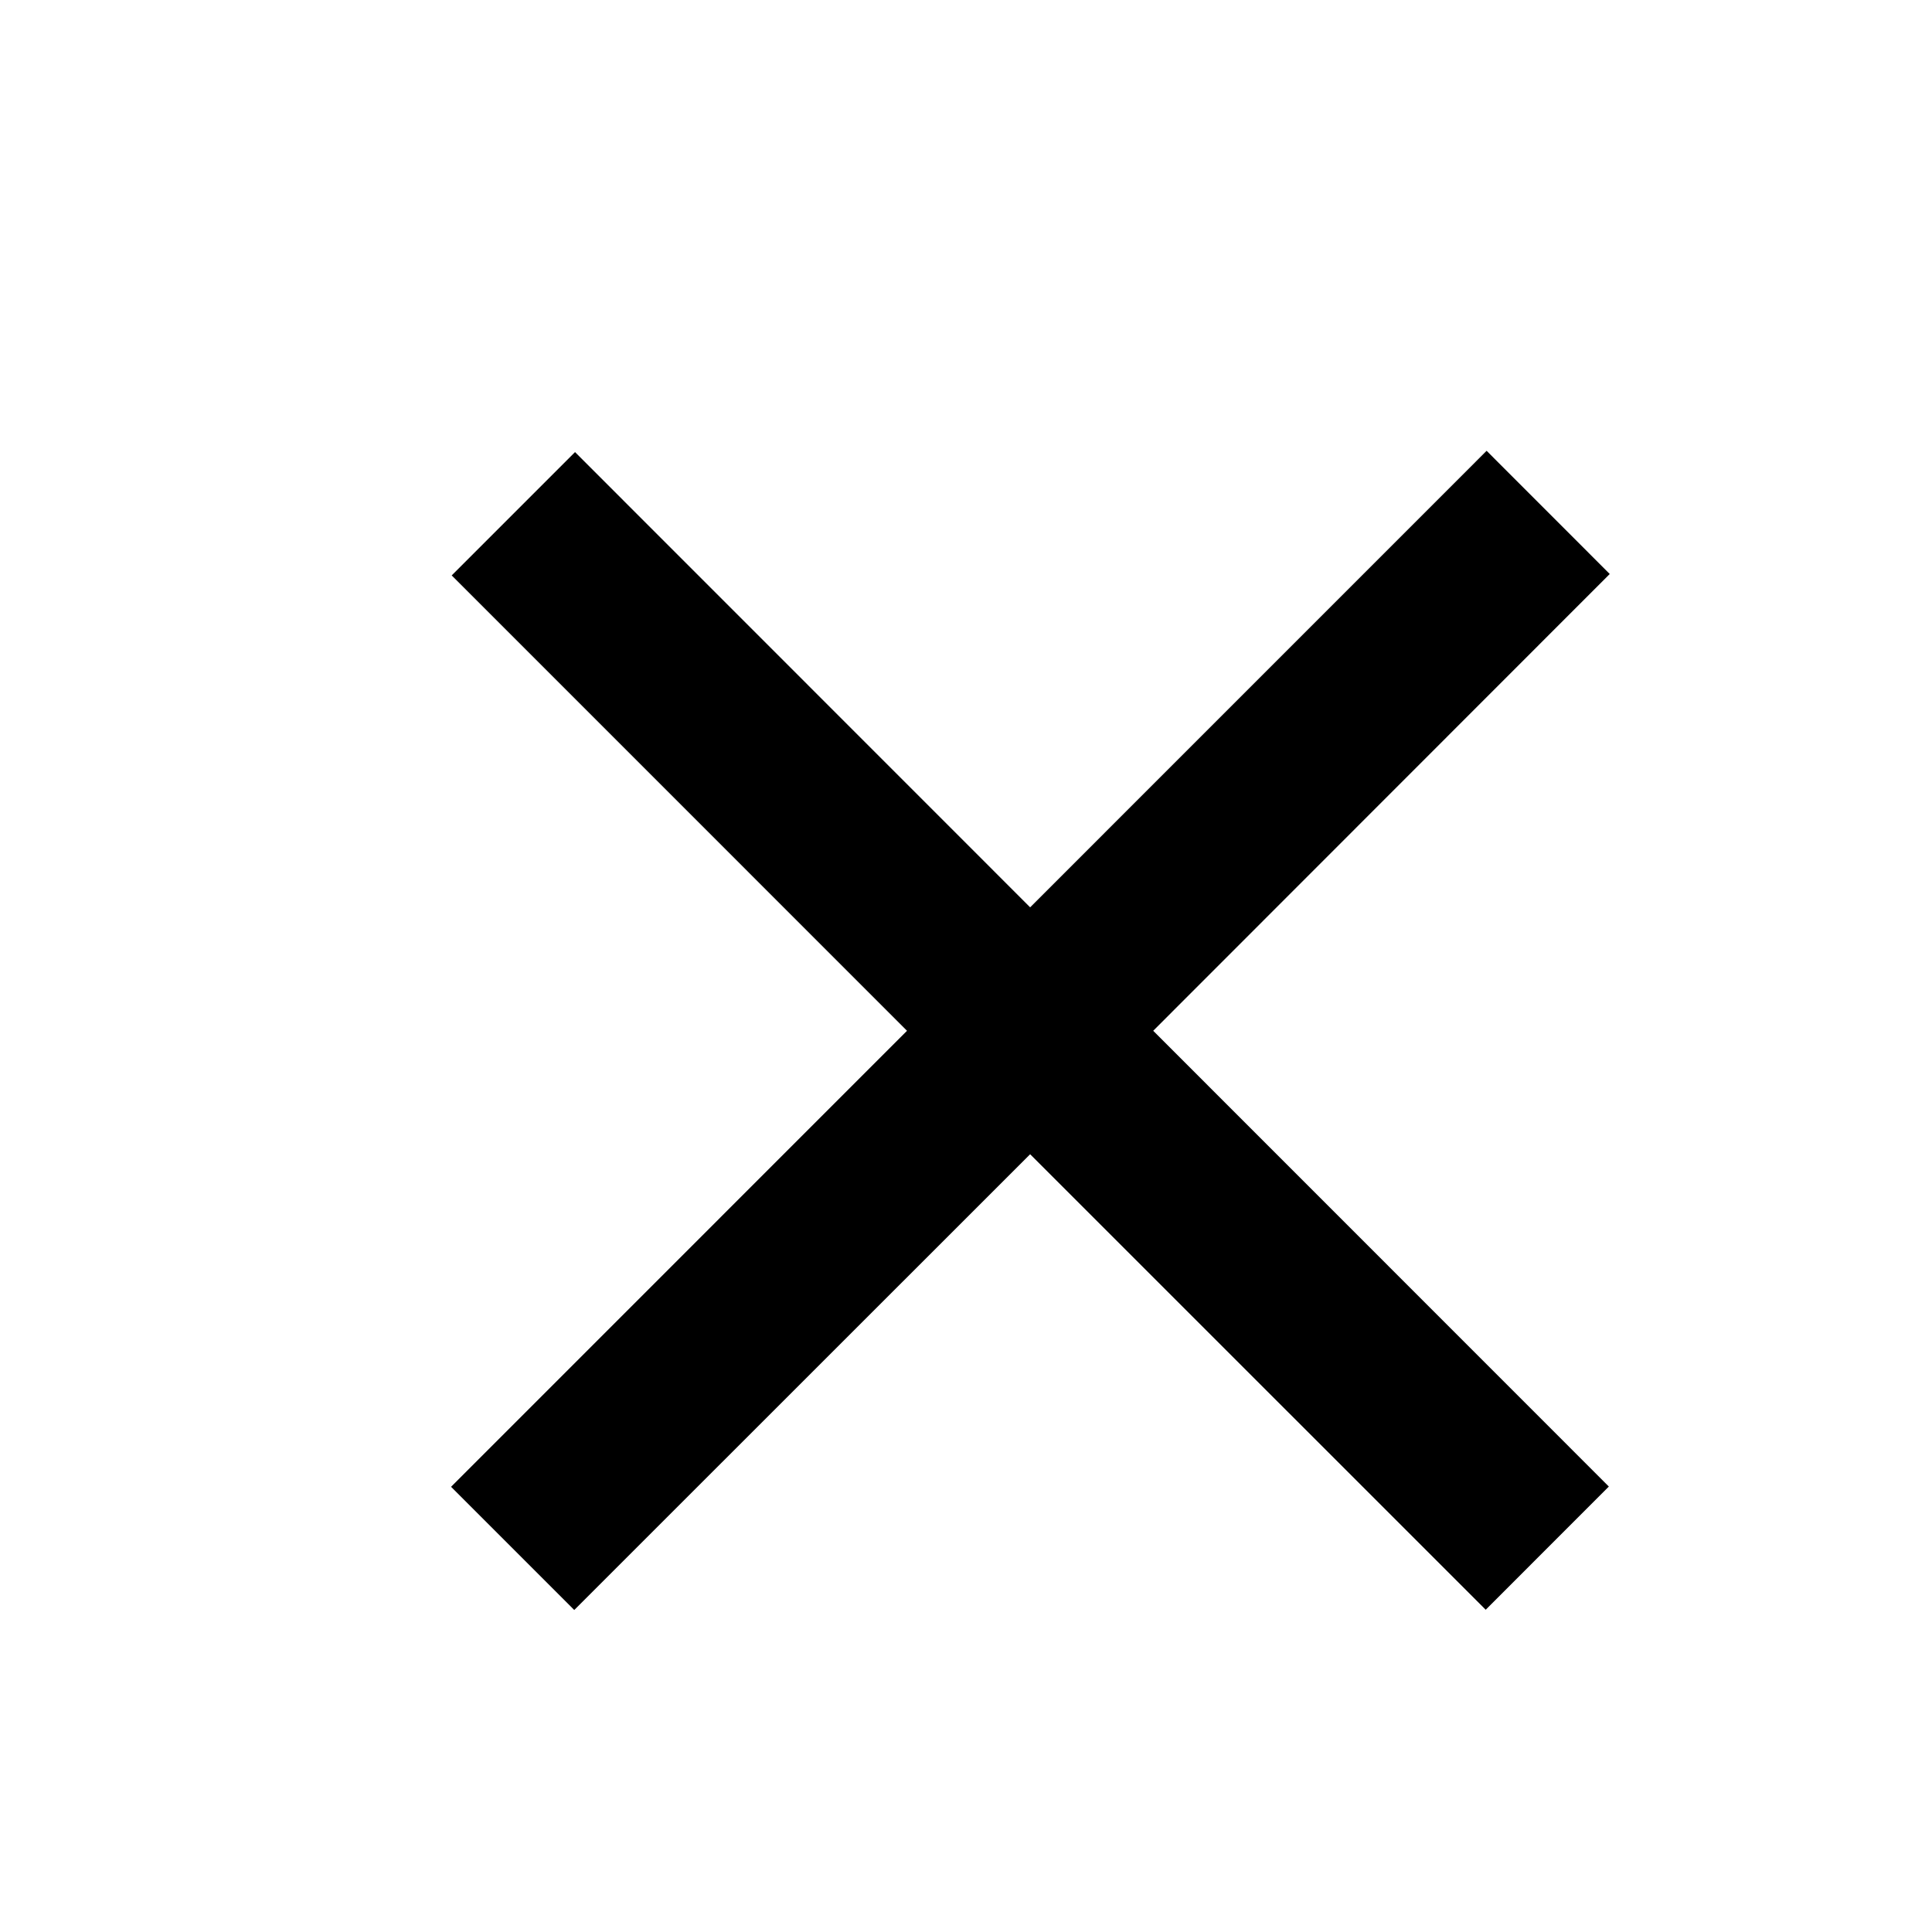
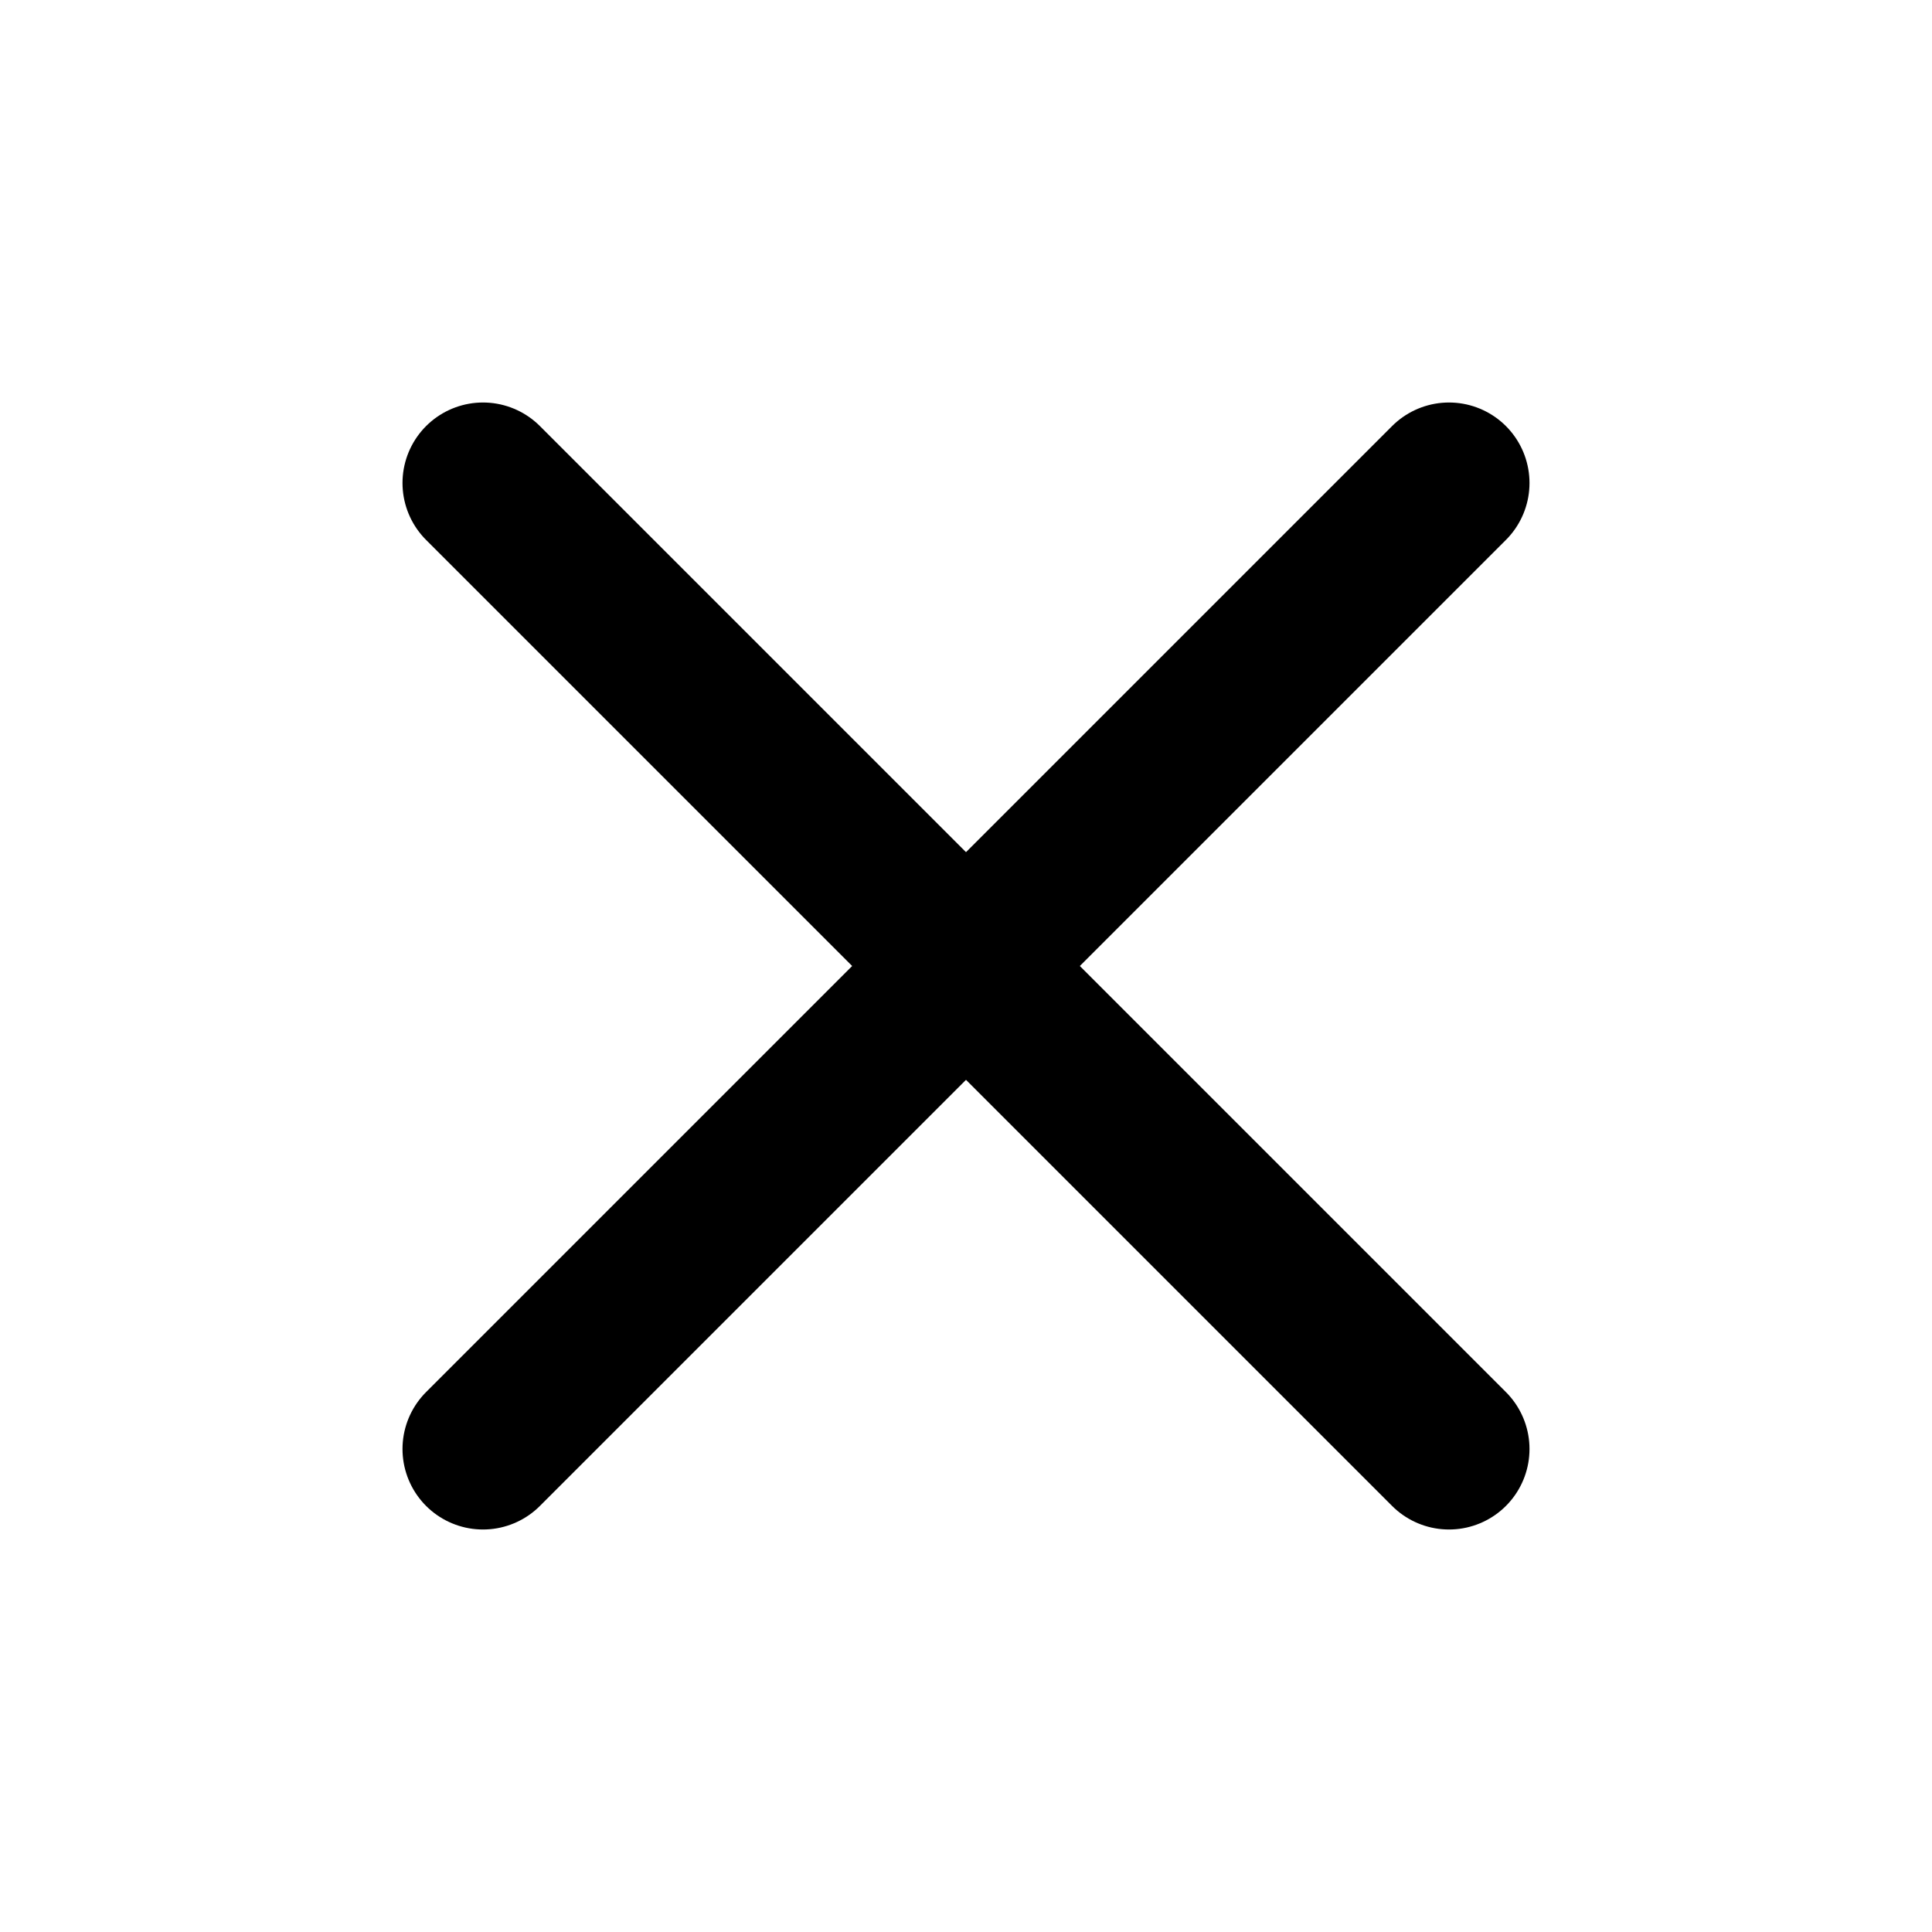
- <svg xmlns="http://www.w3.org/2000/svg" fill="#000000" width="20px" height="20px" viewBox="0 0 30 30">
-   <path d="M7.004 23.087l7.08-7.081-7.07-7.071L8.929 7.02l7.067 7.069L23.084 7l1.912 1.913-7.089 7.093 7.075 7.077-1.912 1.913-7.074-7.073L8.917 25z" />
+ <svg xmlns="http://www.w3.org/2000/svg" width="32" height="32" viewBox="0 0 24 24" fill="none" stroke="currentColor" stroke-width="2" stroke-linecap="round" stroke-linejoin="round" class="lucide lucide-x">
+   <path d="M18 6 6 18" />
+   <path d="m6 6 12 12" />
</svg>
